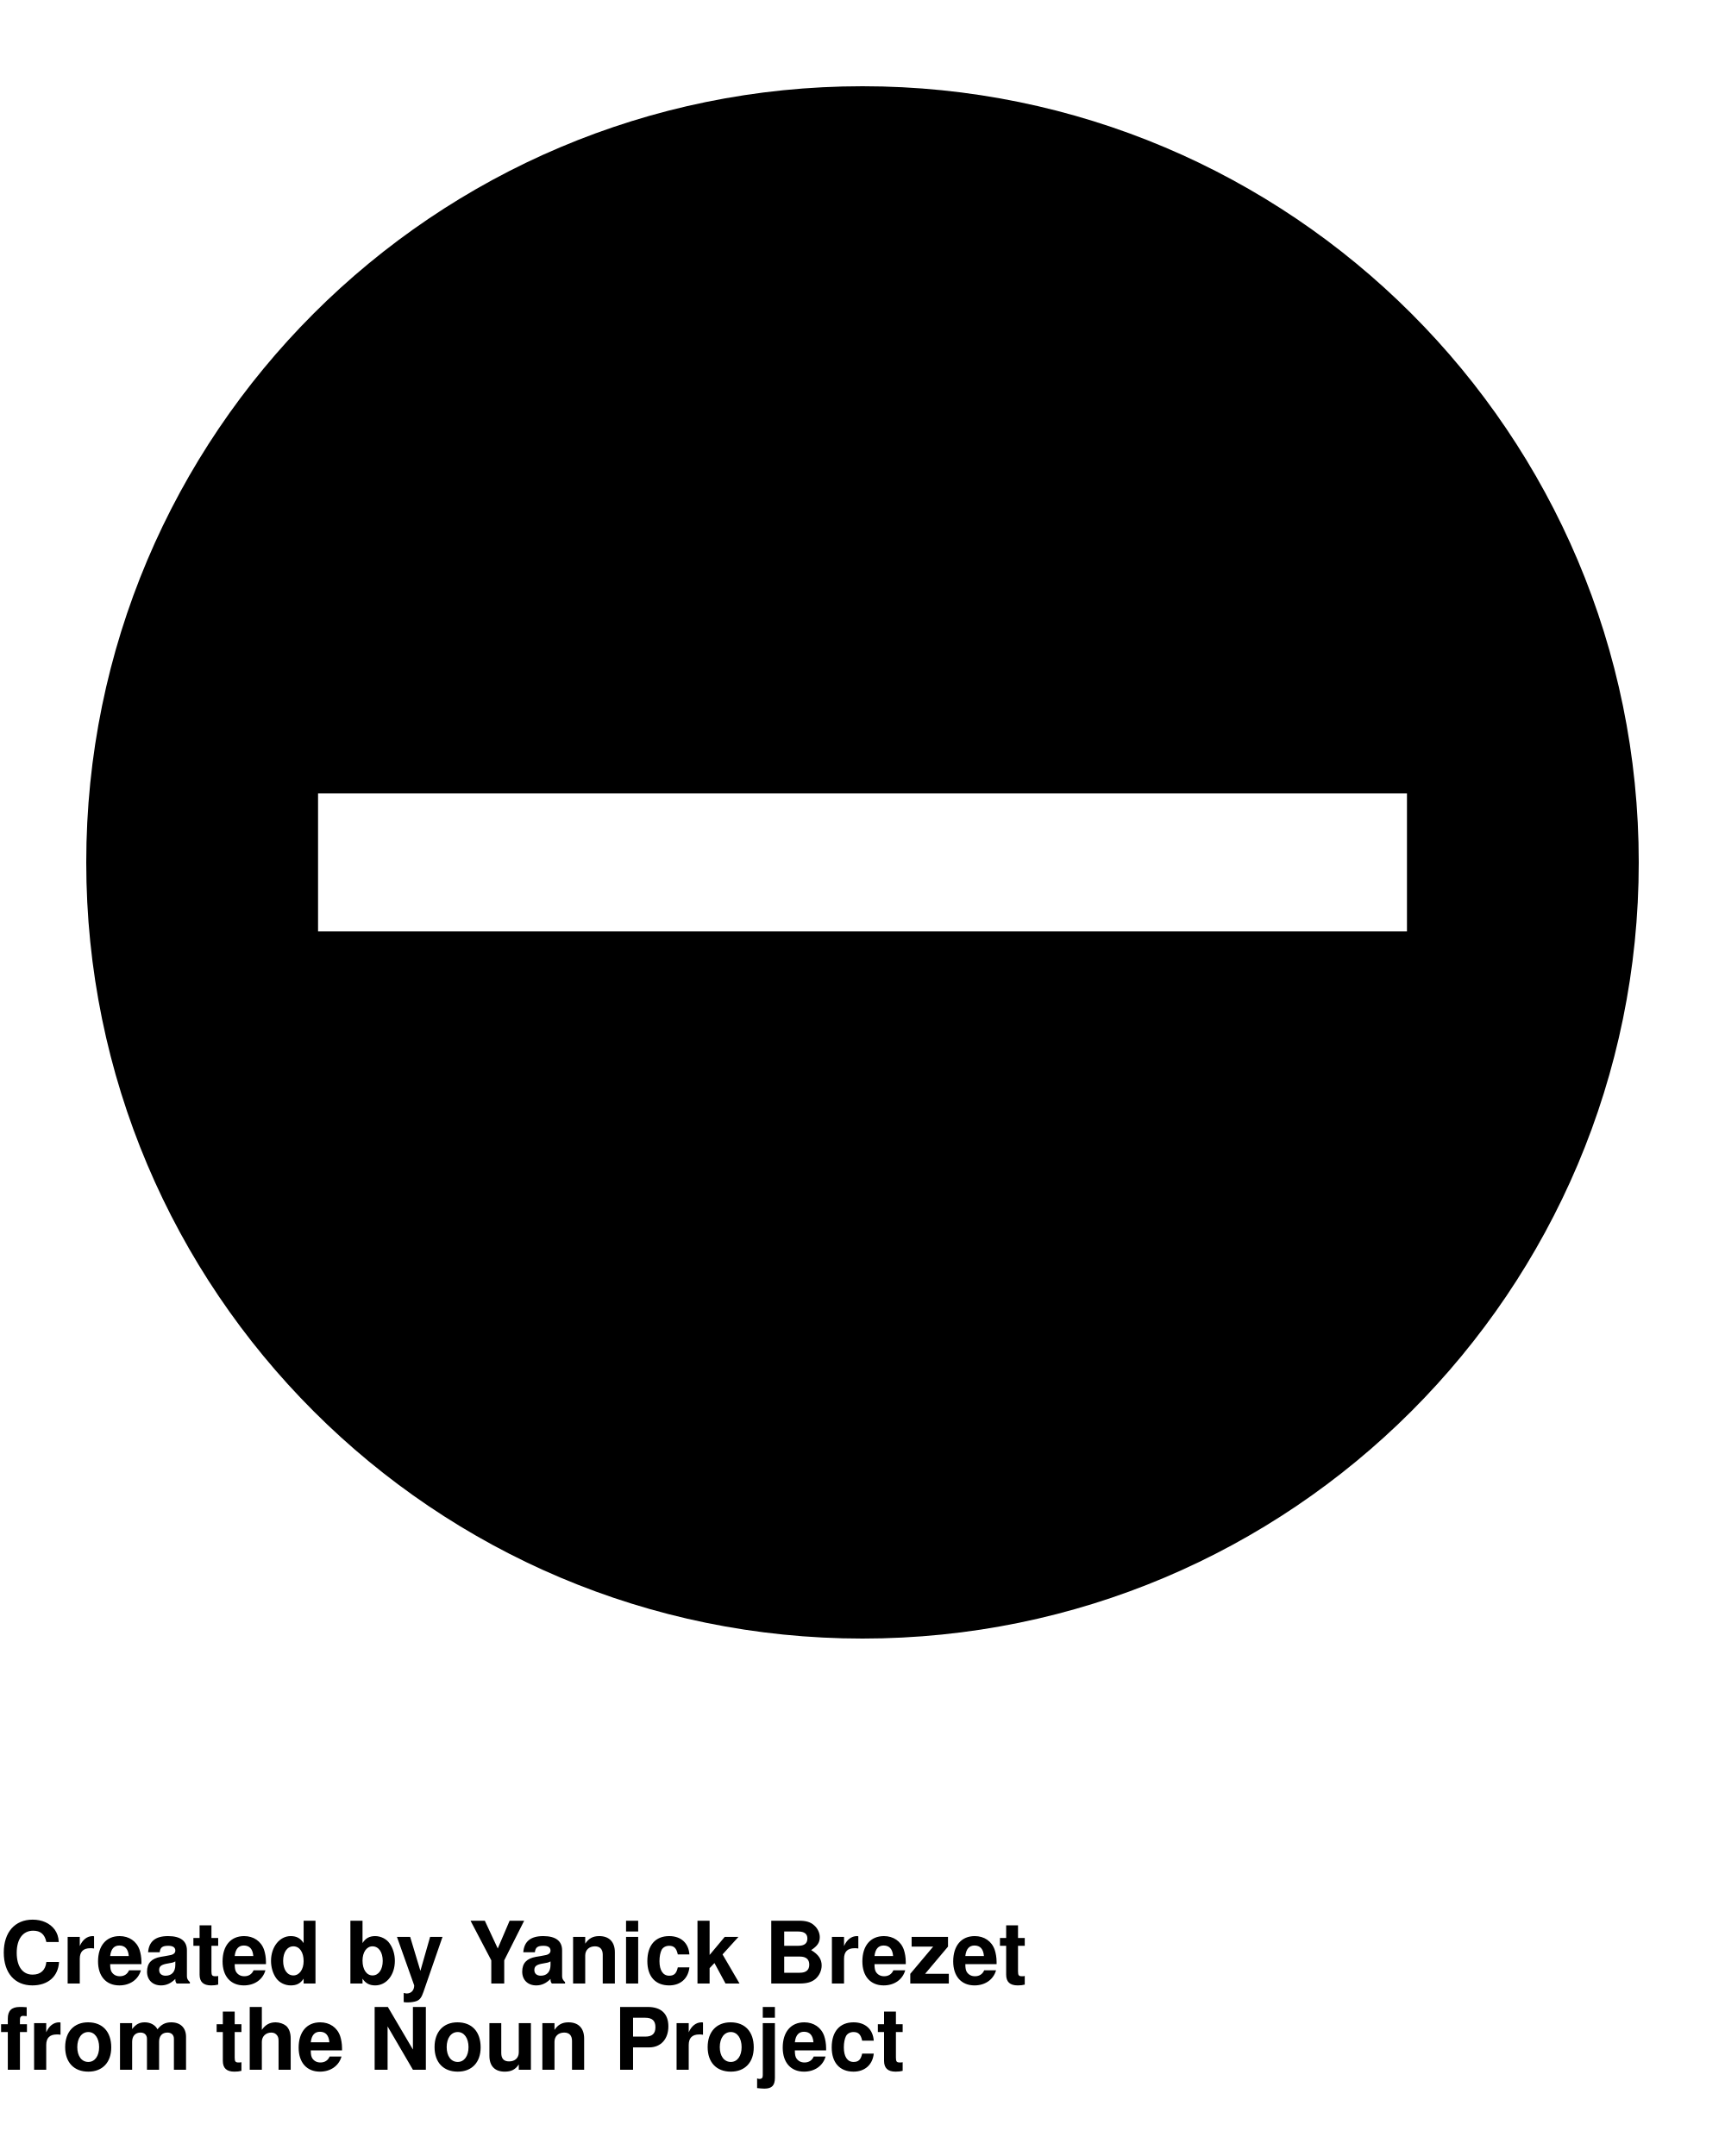
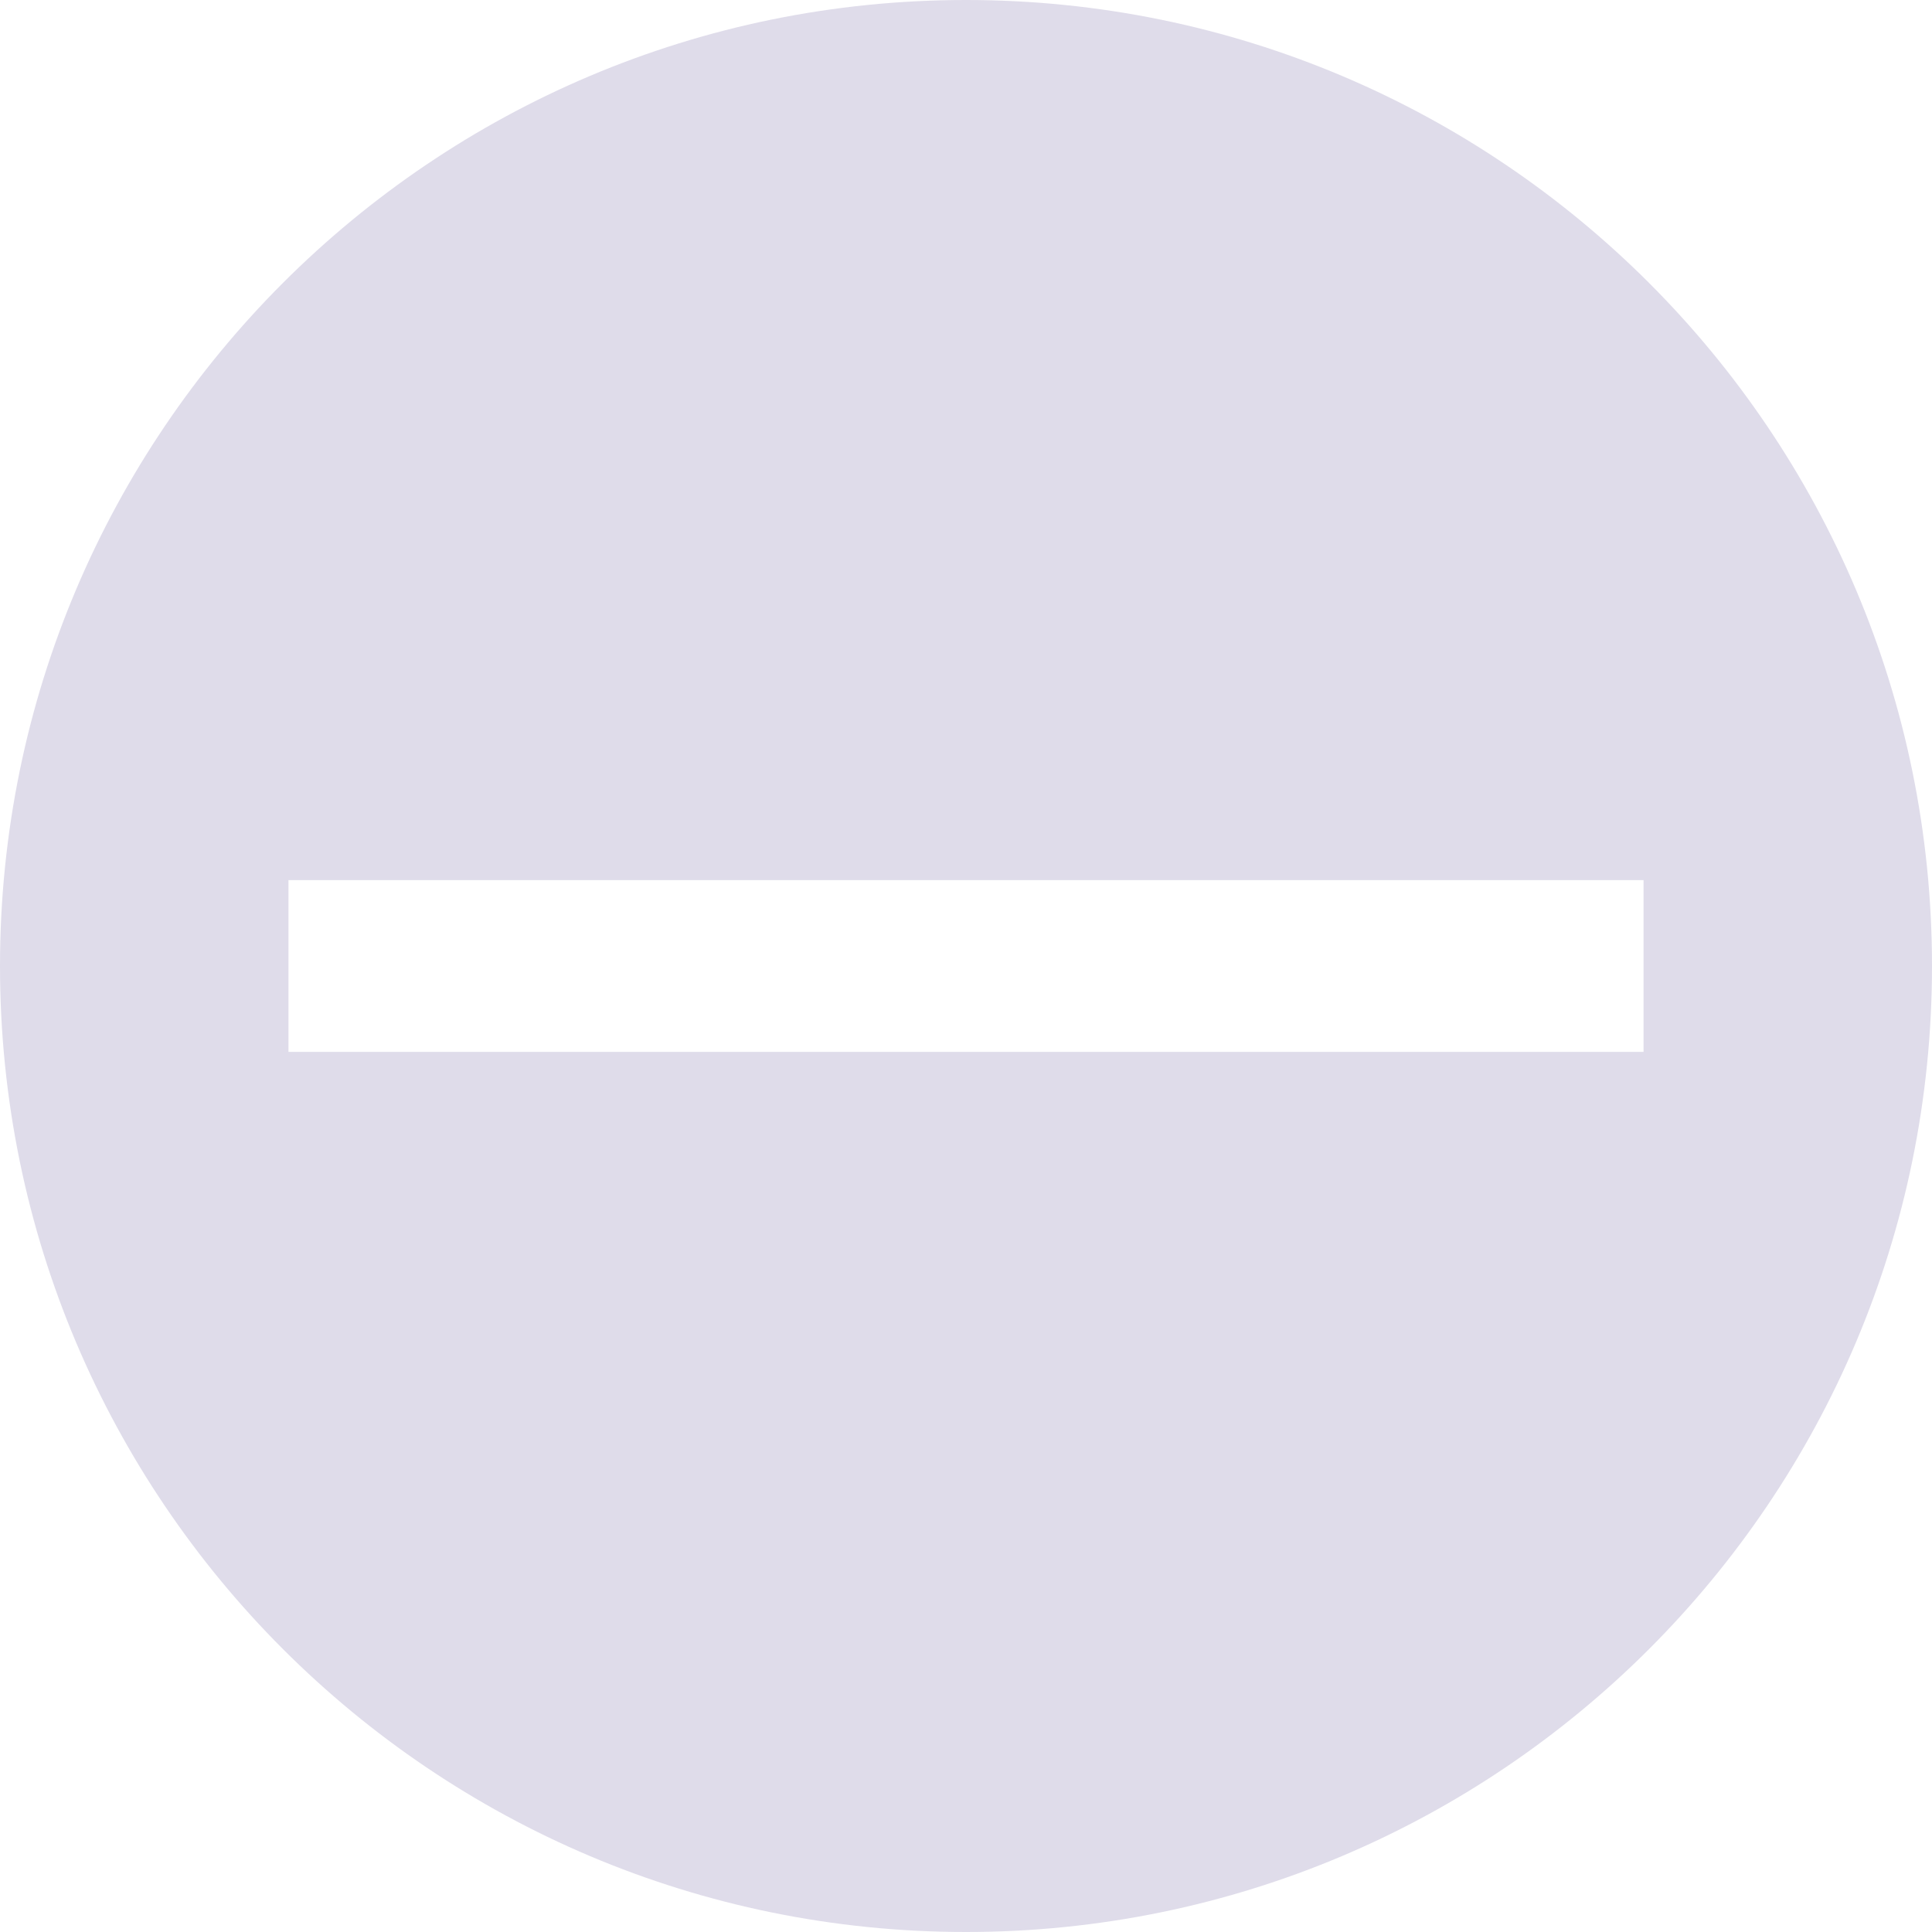
- <svg xmlns="http://www.w3.org/2000/svg" version="1.1" x="0px" y="0px" viewBox="0 0 100 125" enable-background="new 0 0 100 100" xml:space="preserve">
-   <path fill="#000000" d="M50,5C25.147,5,5,25.147,5,50c0,24.853,20.147,45,45,45c24.853,0,45-20.147,45-45C95,25.147,74.853,5,50,5z   M81.563,54H18.438v-8h63.125V54z" />
-   <text x="0" y="115" fill="#000000" font-size="5px" font-weight="bold" font-family="'Helvetica Neue', Helvetica, Arial-Unicode, Arial, Sans-serif">Created by Yanick Brezet</text>
-   <text x="0" y="120" fill="#000000" font-size="5px" font-weight="bold" font-family="'Helvetica Neue', Helvetica, Arial-Unicode, Arial, Sans-serif">from the Noun Project</text>
+ <svg xmlns="http://www.w3.org/2000/svg" version="1.1" x="0px" y="0px" viewBox="0 0 90 90" enable-background="new 0 0 100 100" xml:space="preserve" id="svg8" width="90" height="90">
+   <defs id="defs12" />
+   <path d="M 45,0 C 20.147,0 0,20.147 0,45 0,69.853 20.147,90 45,90 69.853,90 90,69.853 90,45 90,20.147 69.853,0 45,0 Z M 76.563,49 H 13.438 v -8 h 63.125 z" id="path2" style="fill:#DFDCEA" />
</svg>
